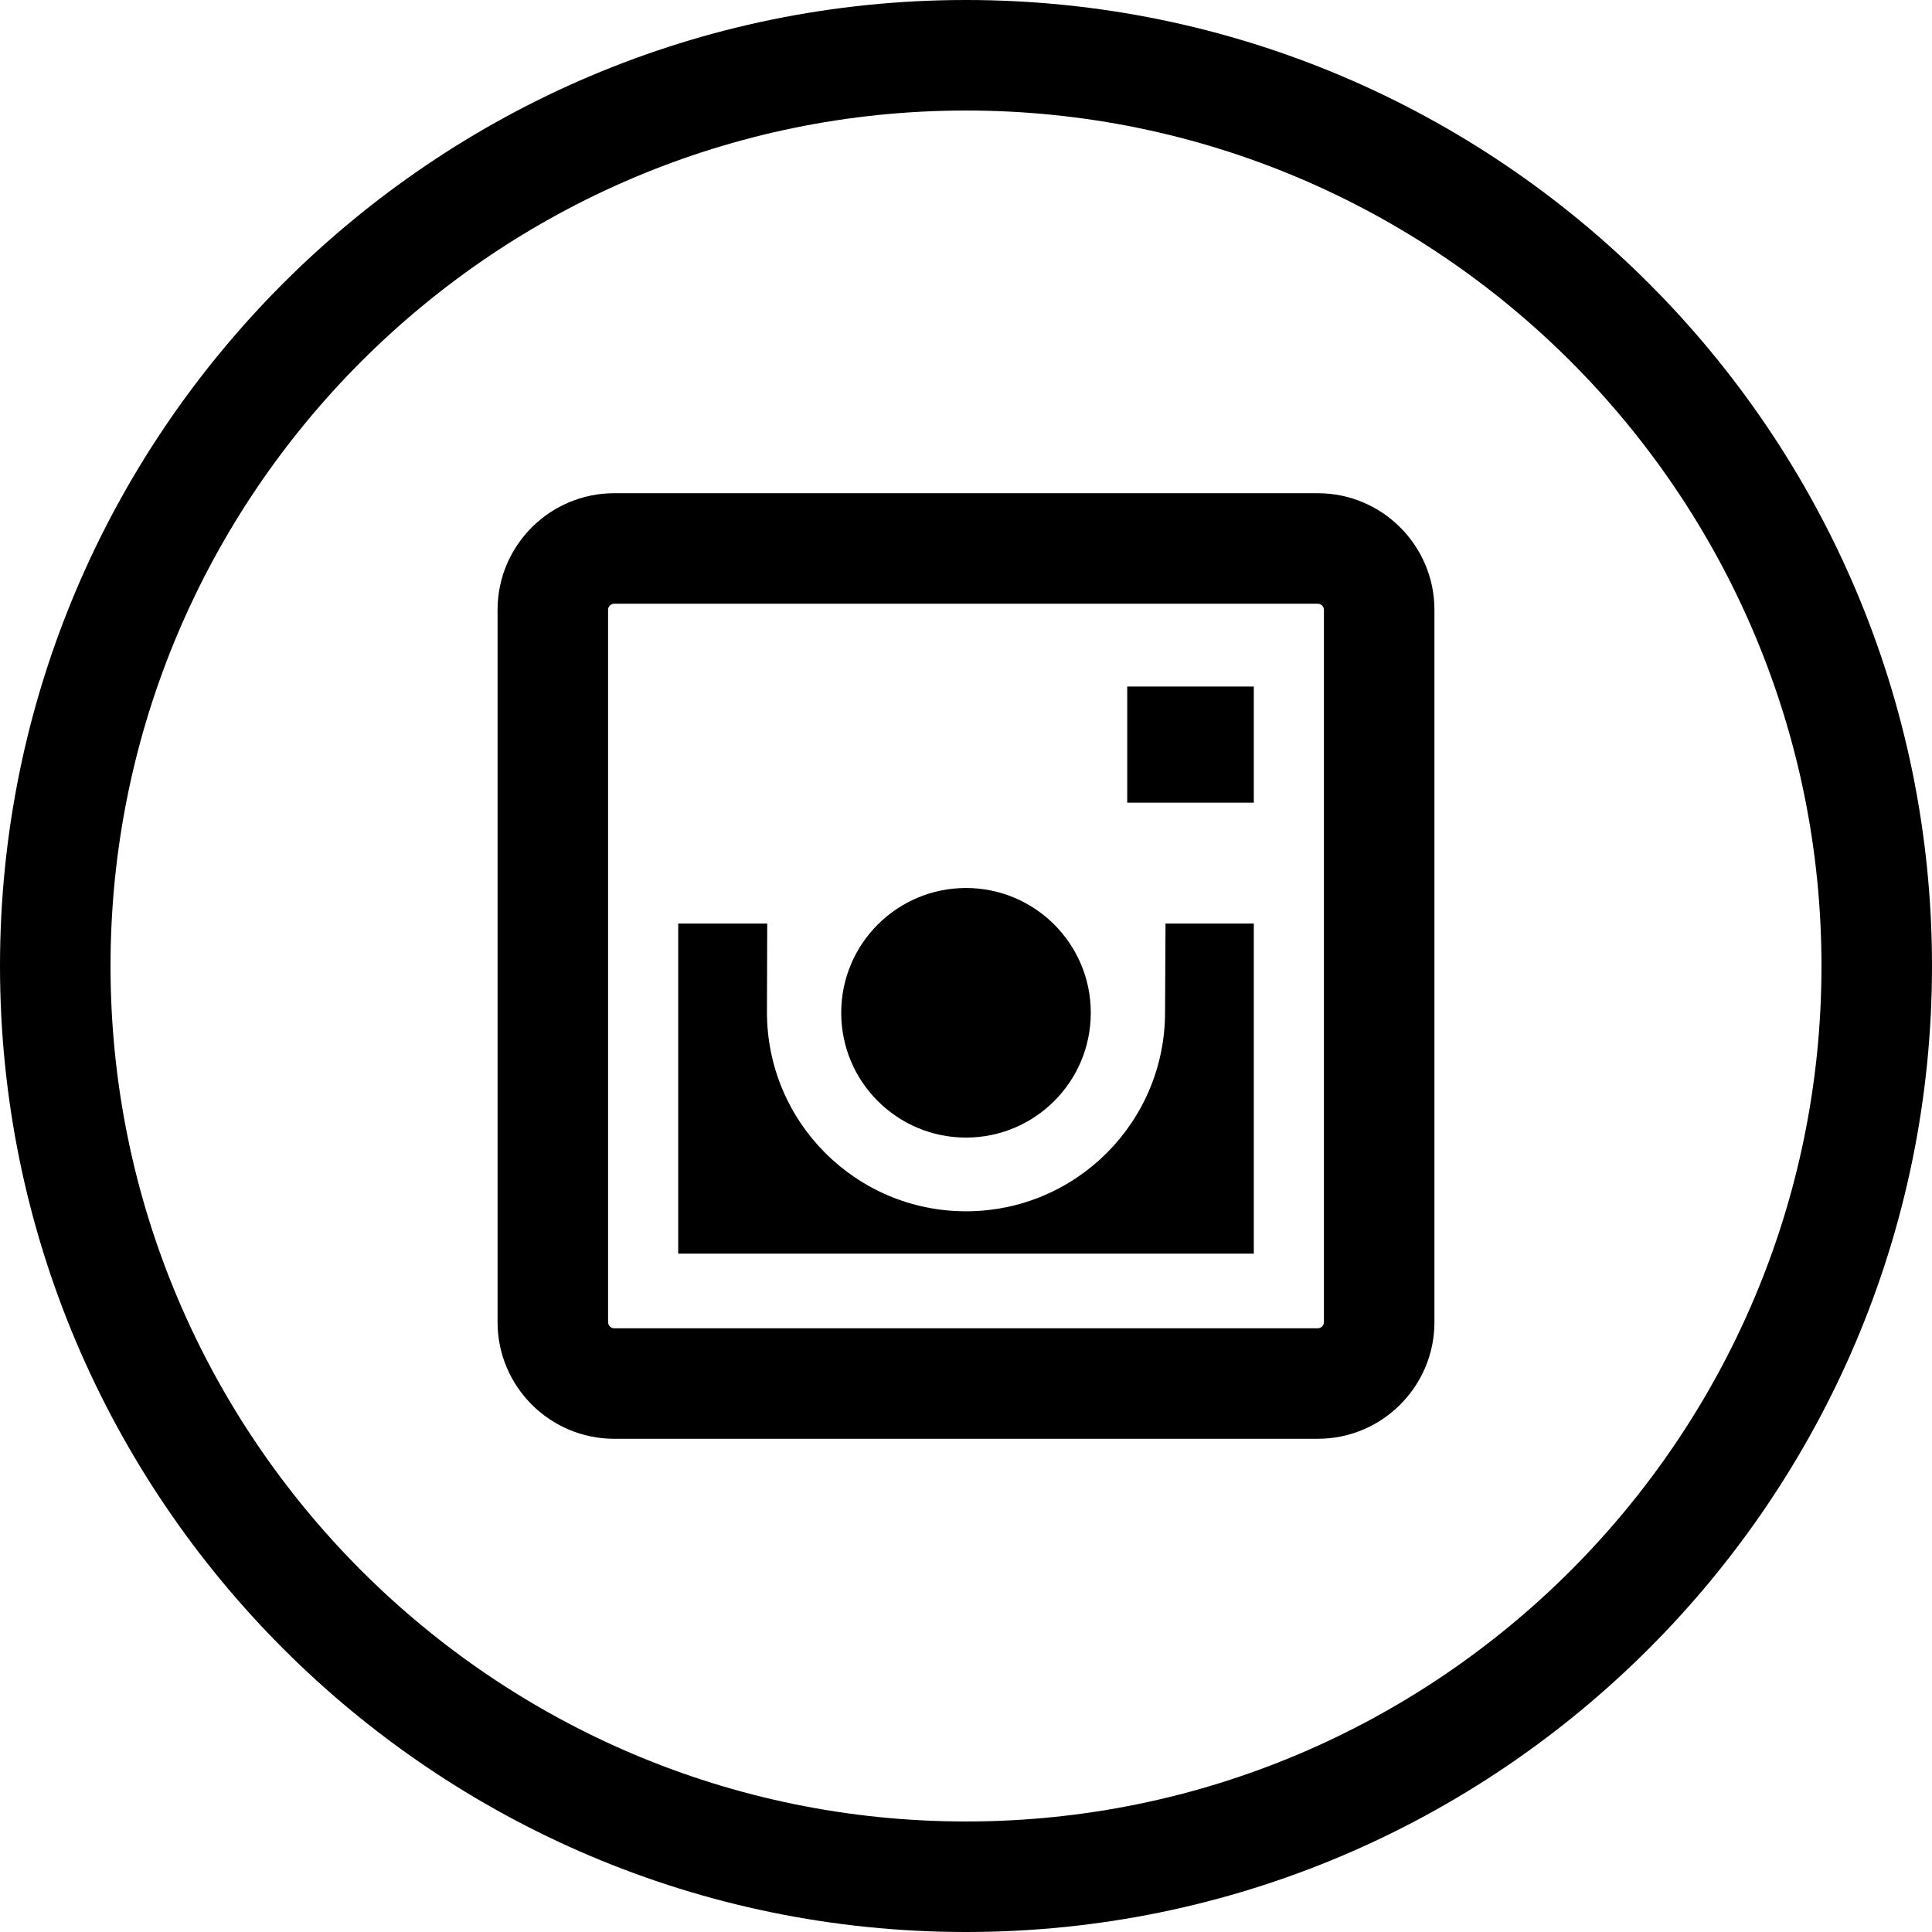
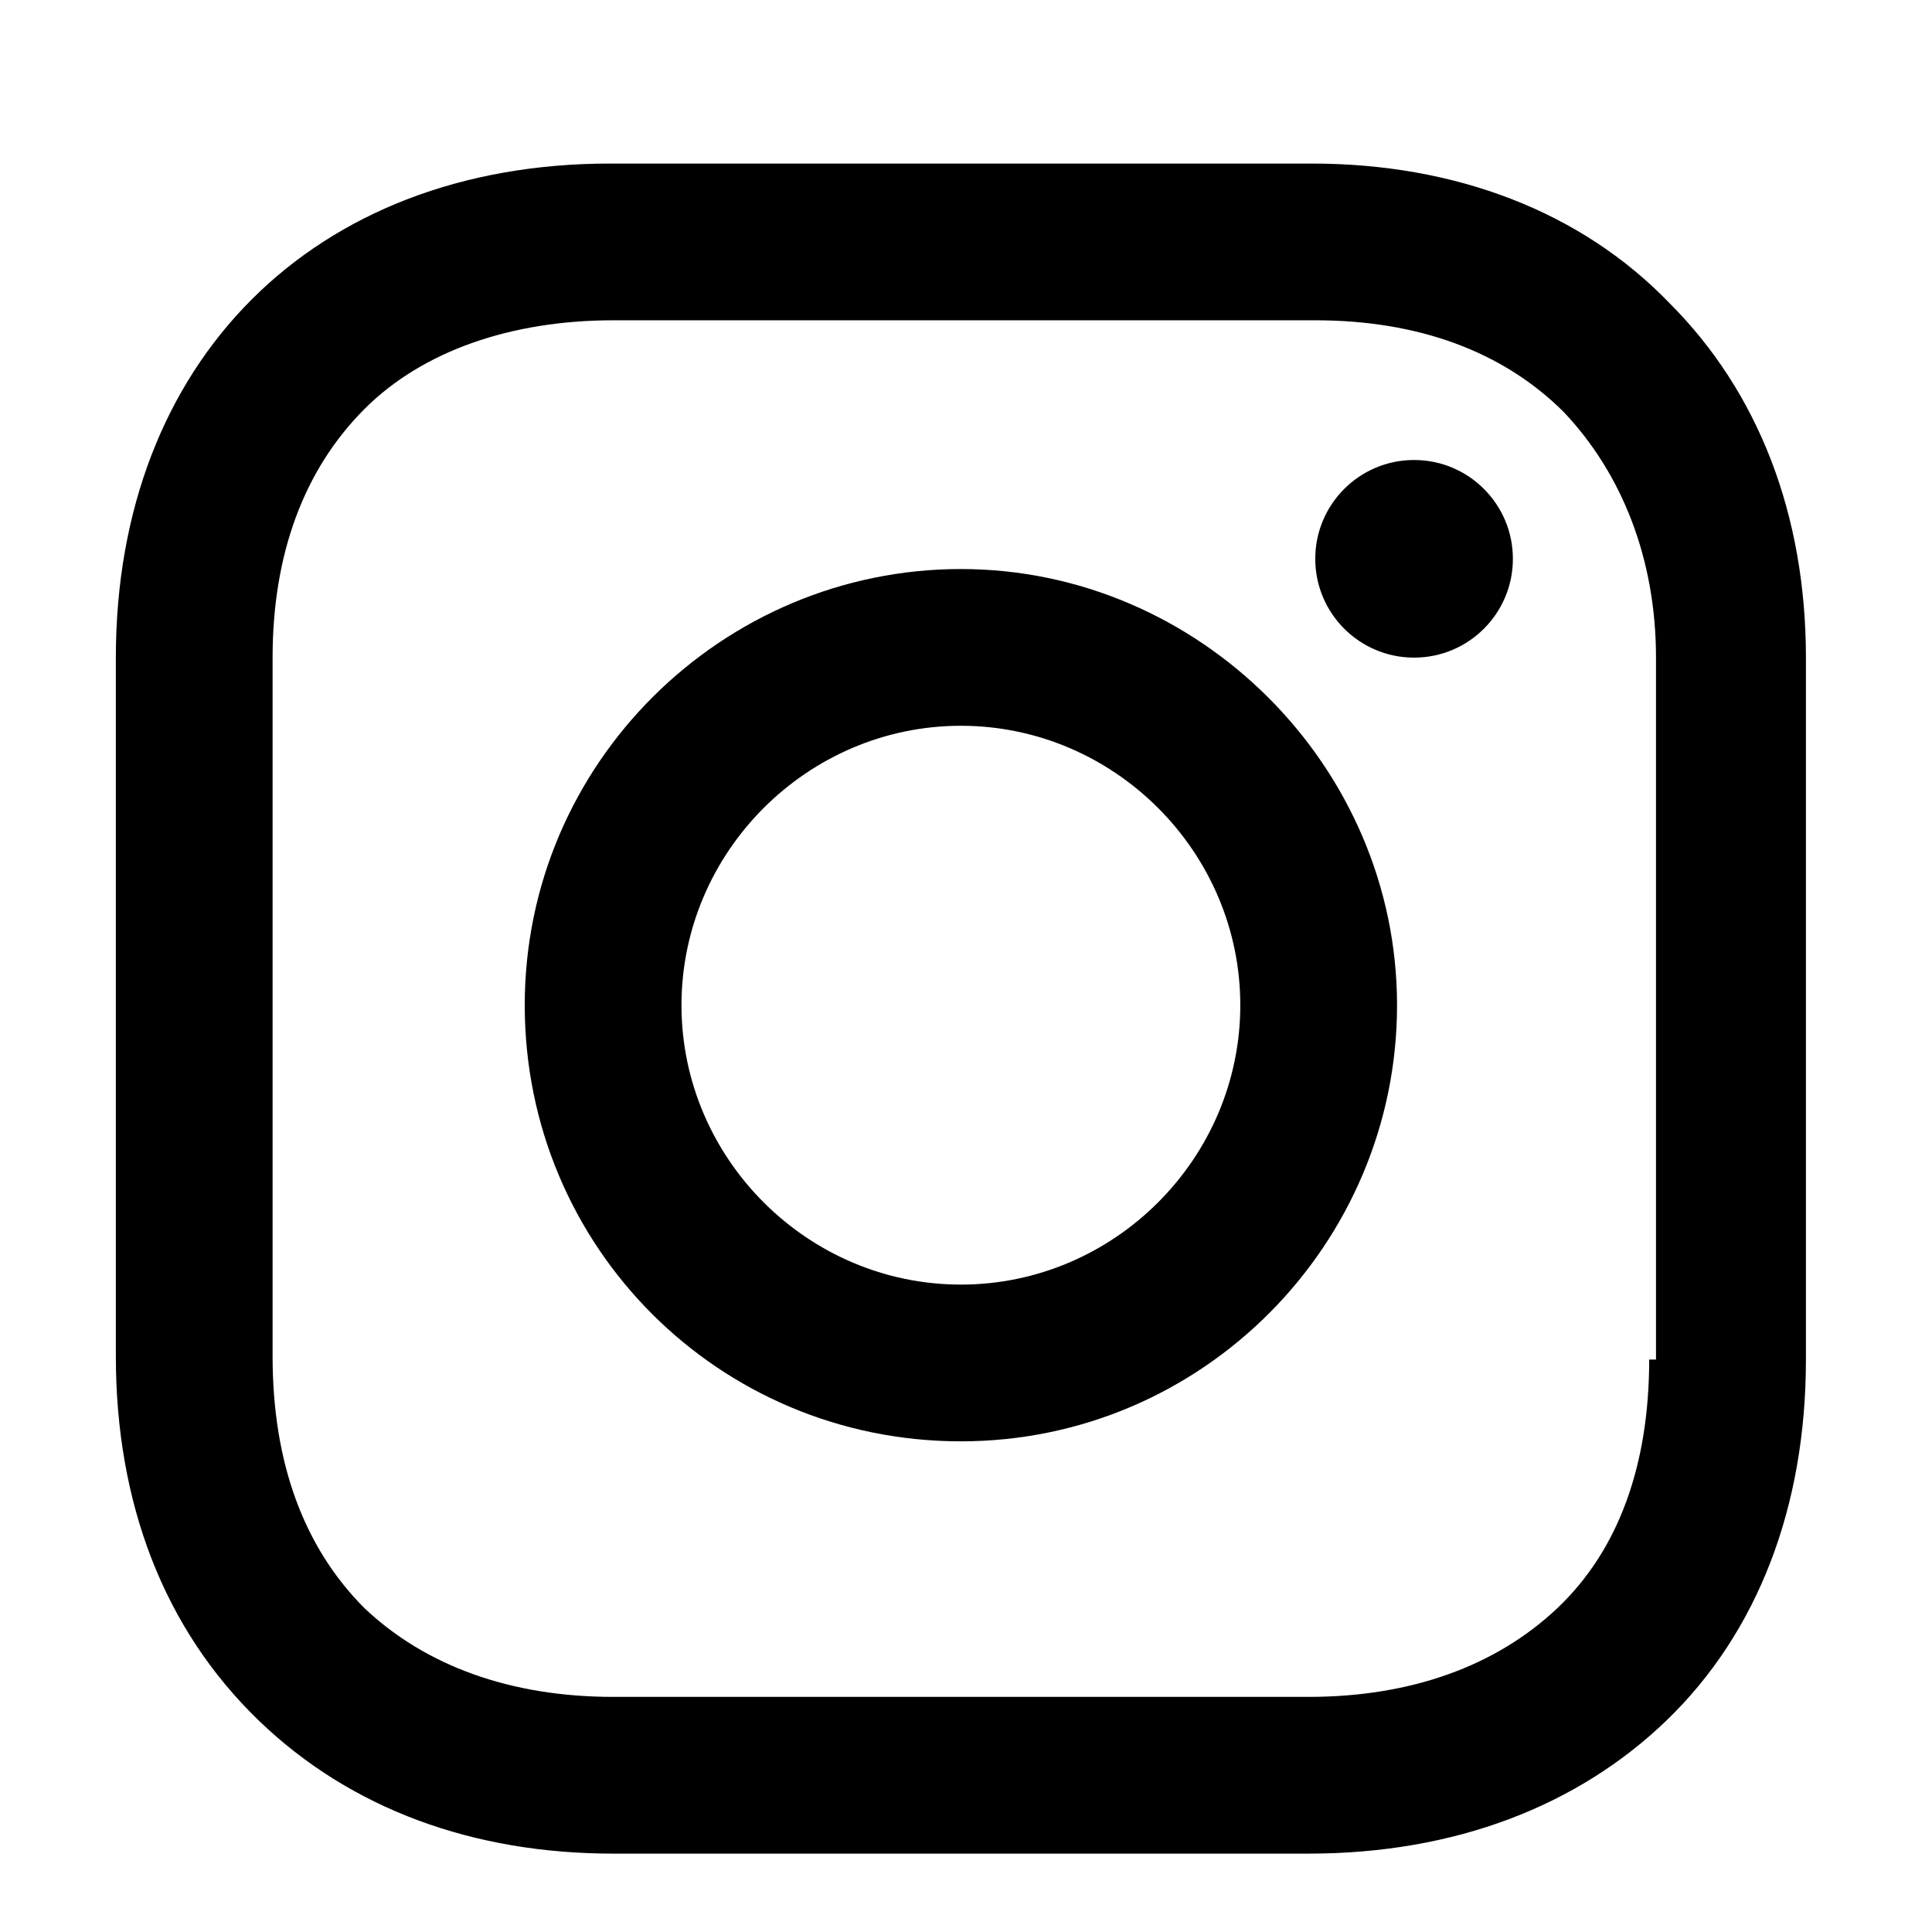
- <svg xmlns="http://www.w3.org/2000/svg" version="1.1" id="Capa_1" x="0px" y="0px" viewBox="0 0 314.652 314.652" style="enable-background:new 0 0 314.652 314.652;" xml:space="preserve">
+ <svg xmlns="http://www.w3.org/2000/svg" version="1.1" id="Layer_1" x="0px" y="0px" width="56.7px" height="56.7px" viewBox="0 0 56.7 56.7" style="enable-background:new 0 0 56.7 56.7;" xml:space="preserve">
  <g>
-     <path d="M157.326,0C70.576,0,0,70.576,0,157.326s70.576,157.326,157.326,157.326s157.326-70.576,157.326-157.326   S244.076,0,157.326,0z M157.326,296.652C80.502,296.652,18,234.15,18,157.326S80.502,18,157.326,18s139.326,62.502,139.326,139.326   S234.15,296.652,157.326,296.652z" />
-     <path d="M214.618,80.326H100.034c-10.477,0-19,8.523-19,19v116c0,10.477,8.523,19,19,19h114.584c10.477,0,19-8.523,19-19v-116   C233.618,88.85,225.095,80.326,214.618,80.326z M215.618,215.326c0,0.552-0.448,1-1,1H100.034c-0.552,0-1-0.448-1-1v-116   c0-0.552,0.448-1,1-1h114.584c0.552,0,1,0.448,1,1V215.326z" />
-     <rect x="183.583" y="111.812" width="20.615" height="18.911" />
-     <circle cx="157.326" cy="164.946" r="20.324" />
-     <path d="M189.745,164.856c0,17.904-14.514,32.418-32.418,32.418s-32.418-14.514-32.418-32.418l0.044-14.445h-14.497v53.761h93.743   v-53.761H189.82L189.745,164.856z" />
+     <path d="M28.2,16.7c-7,0-12.8,5.7-12.8,12.8s5.7,12.8,12.8,12.8S41,36.5,41,29.5S35.2,16.7,28.2,16.7z M28.2,37.7   c-4.5,0-8.2-3.7-8.2-8.2s3.7-8.2,8.2-8.2s8.2,3.7,8.2,8.2S32.7,37.7,28.2,37.7z" />
+     <circle cx="41.5" cy="16.4" r="2.9" />
+     <path d="M49,8.9c-2.6-2.7-6.3-4.1-10.5-4.1H17.9c-8.7,0-14.5,5.8-14.5,14.5v20.5c0,4.3,1.4,8,4.2,10.7c2.7,2.6,6.3,3.9,10.4,3.9   h20.4c4.3,0,7.9-1.4,10.5-3.9c2.7-2.6,4.1-6.3,4.1-10.6V19.3C53,15.1,51.6,11.5,49,8.9z M48.4,39.9c0,3.1-0.9,5.6-2.7,7.3   c-1.8,1.7-4.3,2.6-7.3,2.6H18c-3,0-5.5-0.9-7.3-2.6C8.9,45.4,8,42.9,8,39.8V19.3c0-3,0.9-5.5,2.7-7.3c1.7-1.7,4.3-2.6,7.3-2.6h20.6   c3,0,5.5,0.9,7.3,2.7c1.7,1.8,2.7,4.3,2.7,7.2V39.9z" />
  </g>
-   <g>
- </g>
-   <g>
- </g>
-   <g>
- </g>
-   <g>
- </g>
-   <g>
- </g>
-   <g>
- </g>
-   <g>
- </g>
-   <g>
- </g>
-   <g>
- </g>
-   <g>
- </g>
-   <g>
- </g>
-   <g>
- </g>
-   <g>
- </g>
-   <g>
- </g>
-   <g>
- </g>
</svg>
